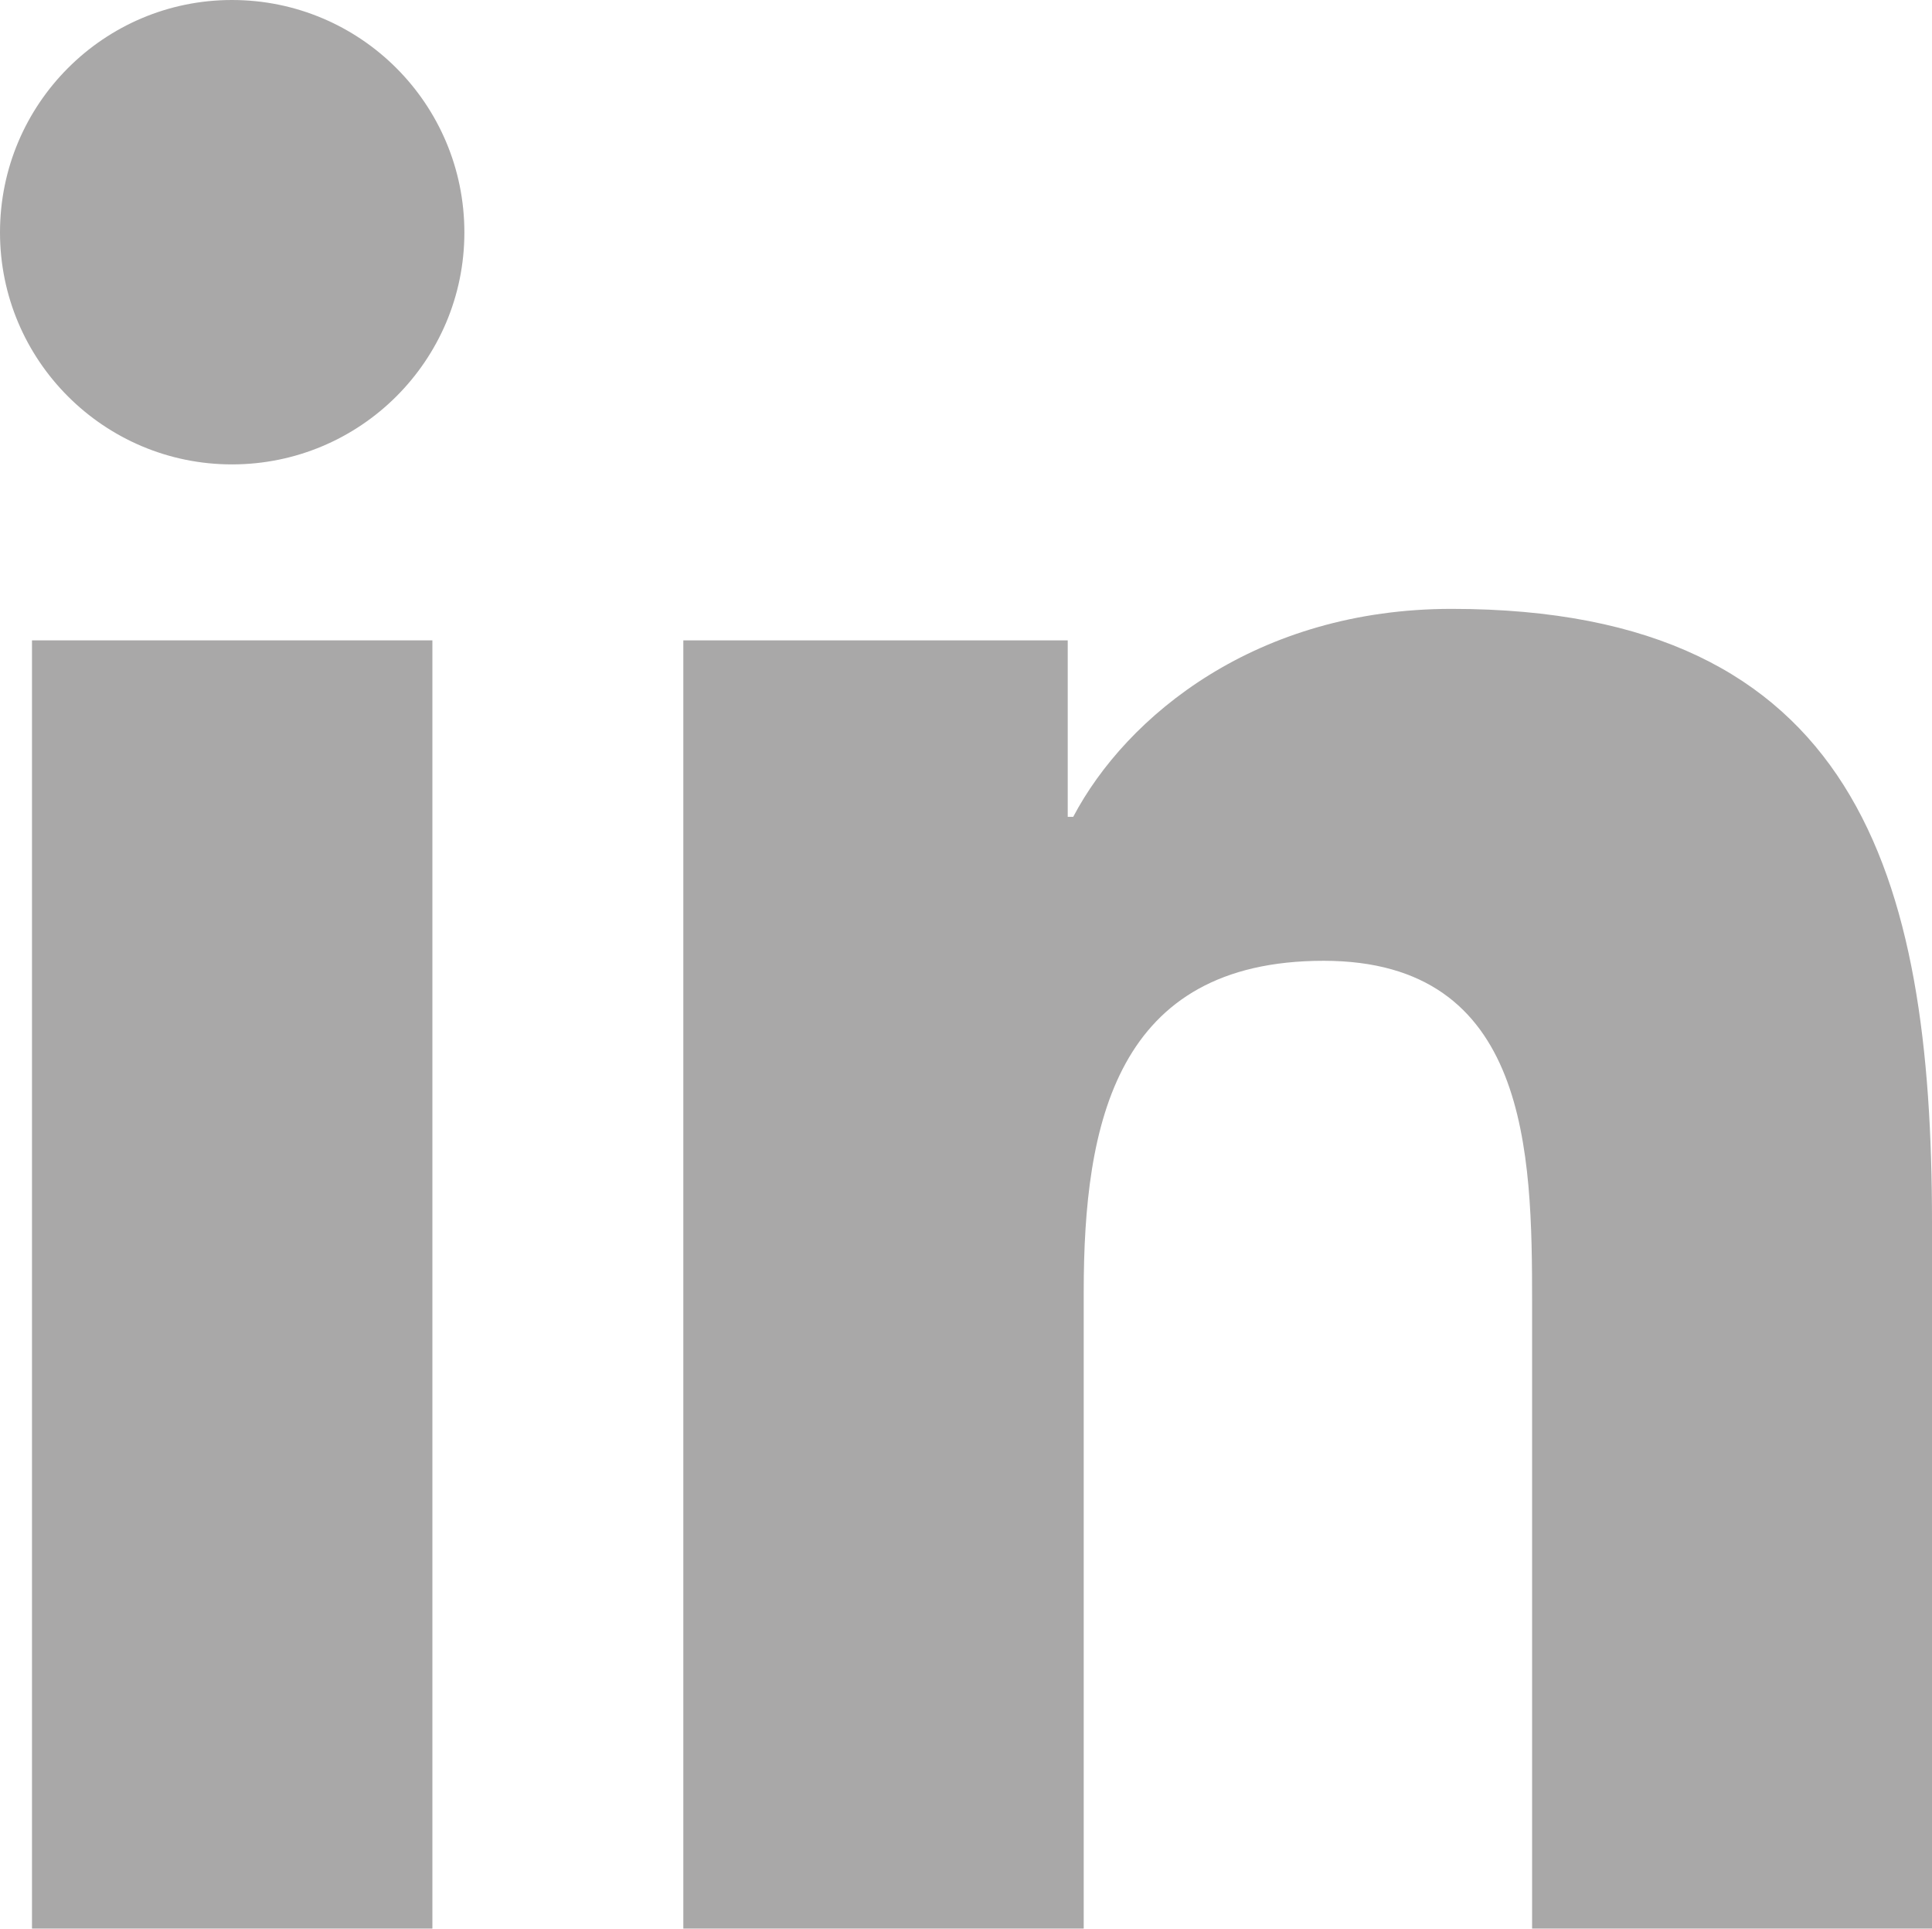
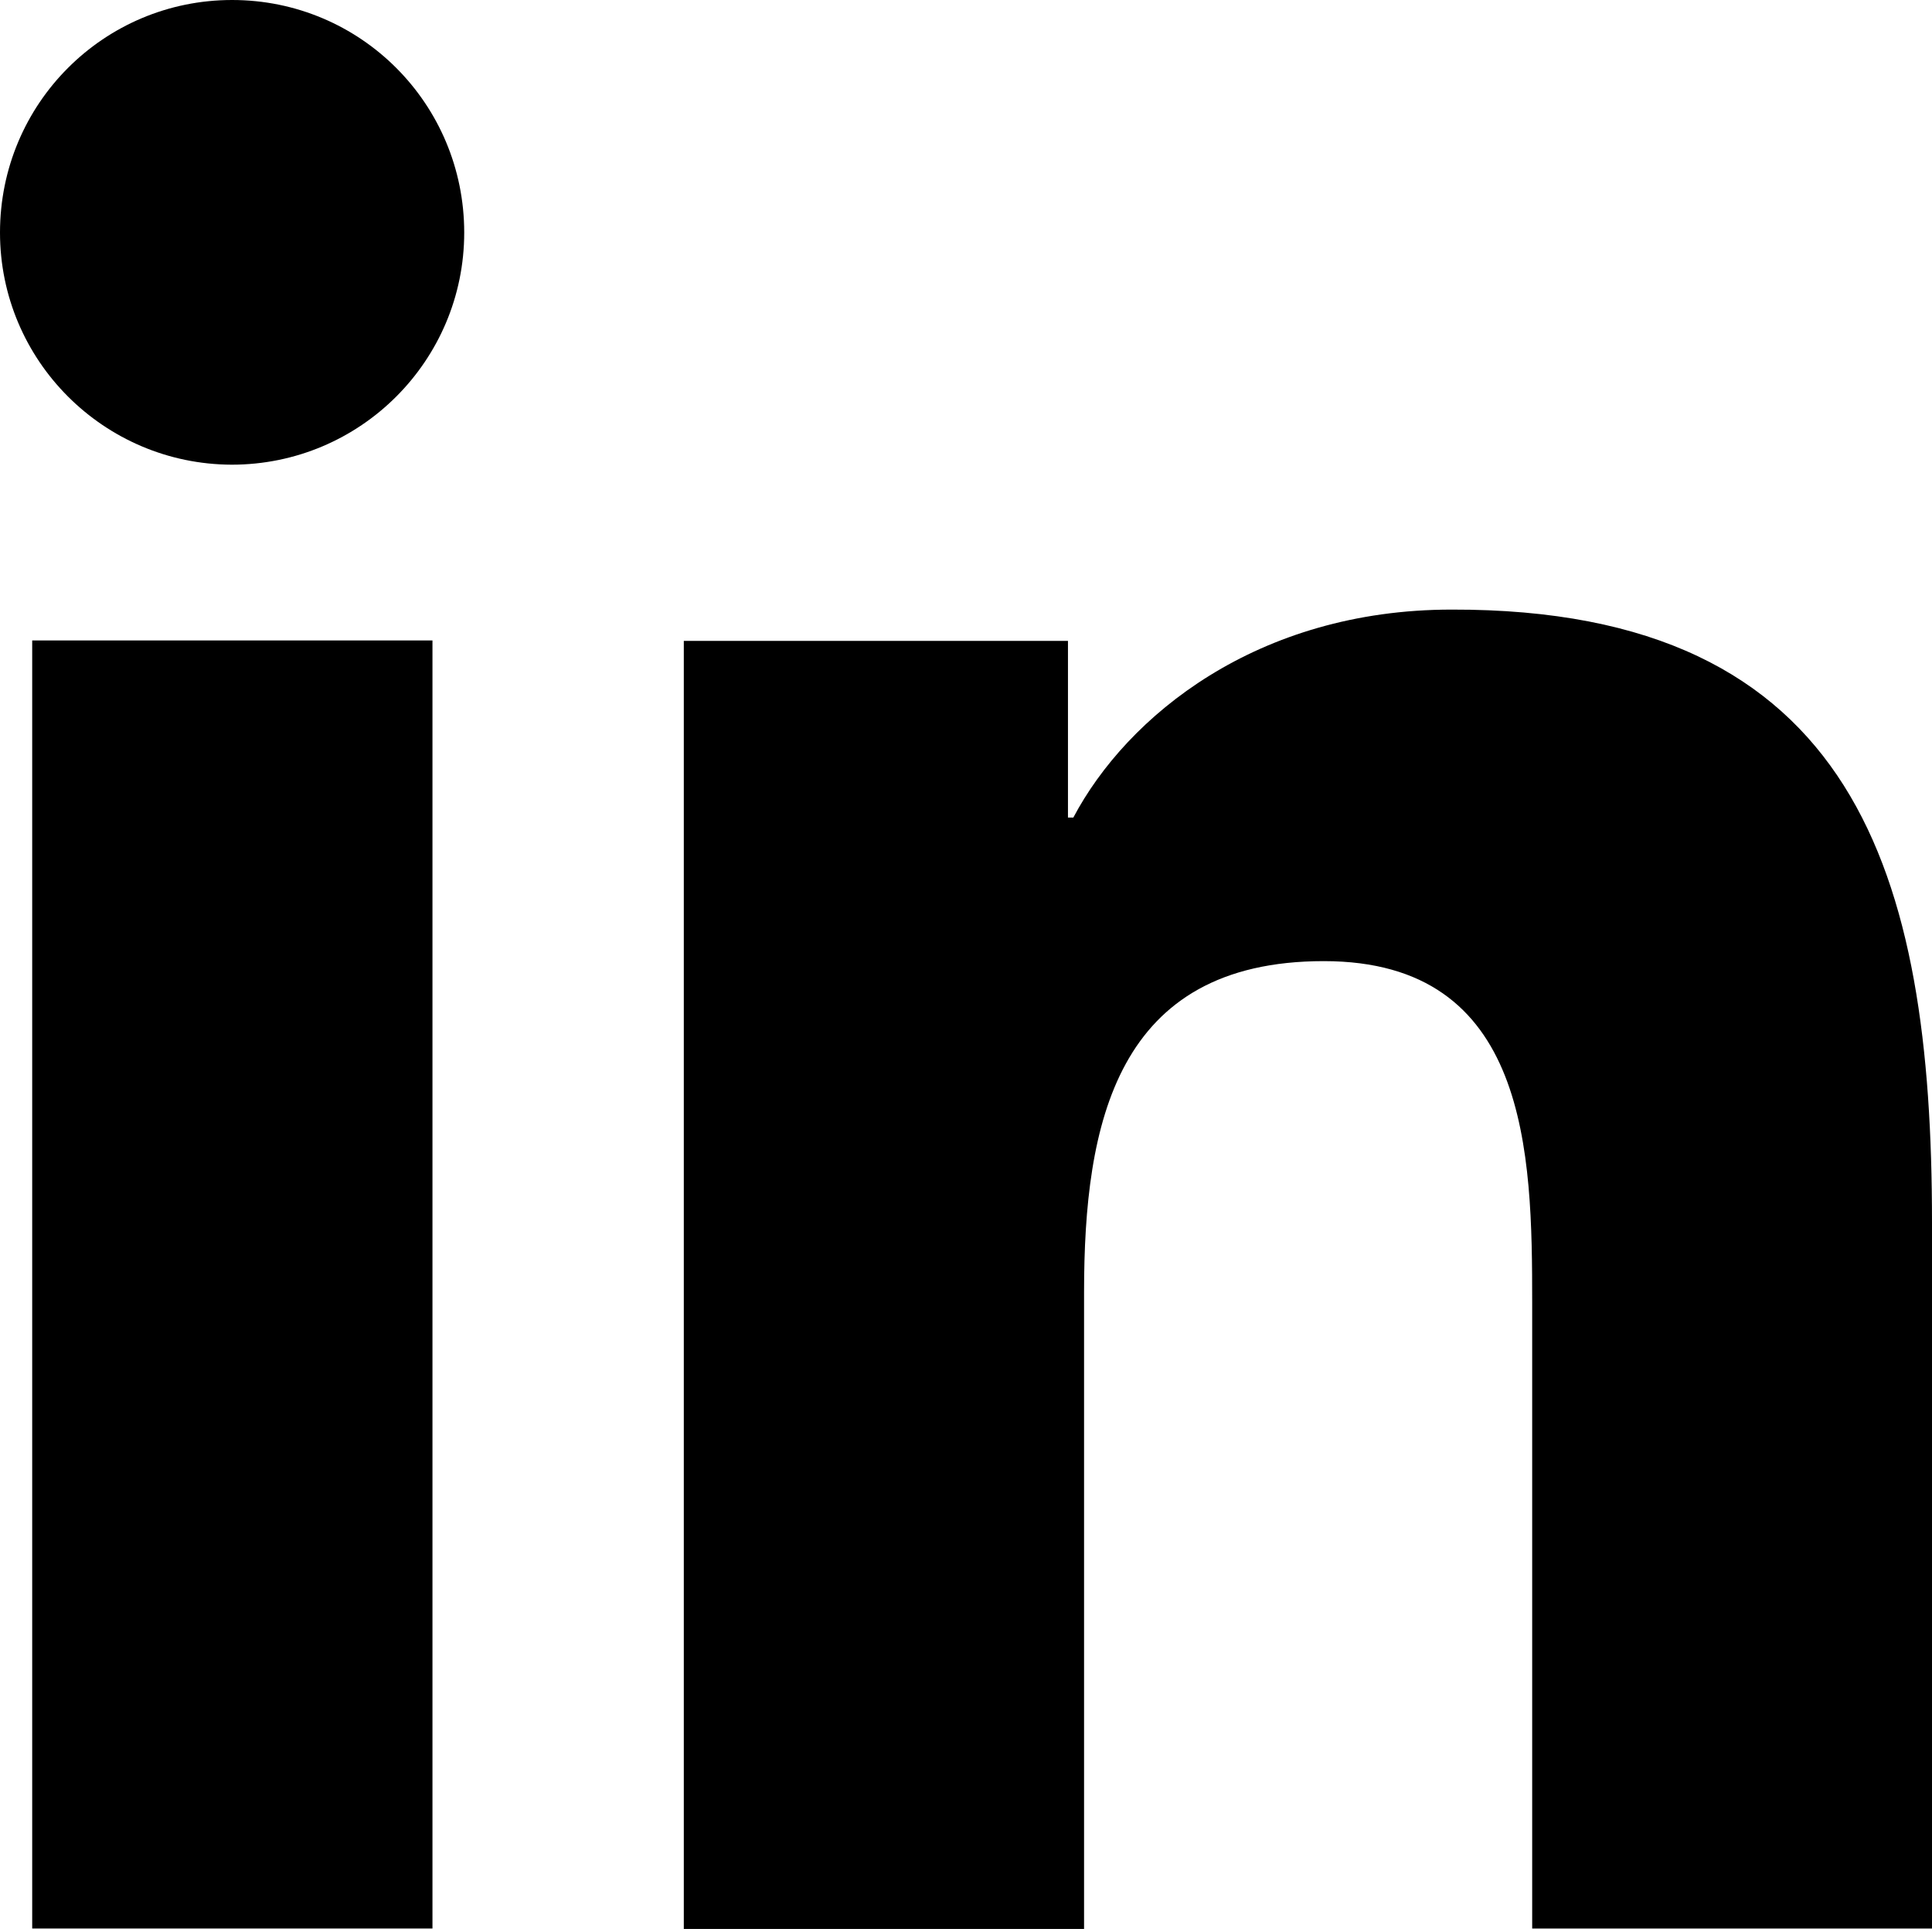
- <svg xmlns="http://www.w3.org/2000/svg" version="1.1" id="Layer_1" x="0px" y="0px" viewBox="0 0 431.954 431.173" enable-background="new 0 0 431.954 431.173" xml:space="preserve">
+ <svg xmlns="http://www.w3.org/2000/svg" version="1.1" id="Layer_1" x="0px" y="0px" viewBox="0 0 432 431.2" style="enable-background:new 0 0 432 431.2;" xml:space="preserve">
  <g>
-     <path fill="#A9A8A8" d="M431.954,273.255v157.918h-89.409V291.136c0-33.416-0.671-76.333-46.604-76.333   c-46.492,0-53.645,36.434-53.645,73.985v142.384h-89.52V143.165h85.944v39.451h1.229c11.958-22.687,41.128-46.492,84.603-46.492   C415.19,136.124,431.954,195.693,431.954,273.255z" />
-     <rect x="7.152" y="143.165" fill="#A9A8A8" width="89.52" height="288.007" />
-     <path fill="#A9A8A8" d="M103.825,51.968c0,28.611-23.246,51.857-51.969,51.857C23.246,103.825,0,80.58,0,51.968   C0,23.246,23.246,0,51.856,0C80.579,0,103.825,23.246,103.825,51.968z" />
+     <path d="M432,273.3v157.9h-89.4v-140c0-33.4-0.7-76.3-46.6-76.3c-46.5,0-53.6,36.4-53.6,74v142.4h-89.5v-288h85.9v39.5h1.2   c12-22.7,41.1-46.5,84.6-46.5C415.2,136.1,432,195.7,432,273.3z" />
+     <rect x="7.2" y="143.2" width="89.5" height="288" />
+     <path d="M103.8,52c0,28.6-23.2,51.9-52,51.9C23.2,103.8,0,80.6,0,52C0,23.2,23.2,0,51.9,0C80.6,0,103.8,23.2,103.8,52z" />
  </g>
</svg>
